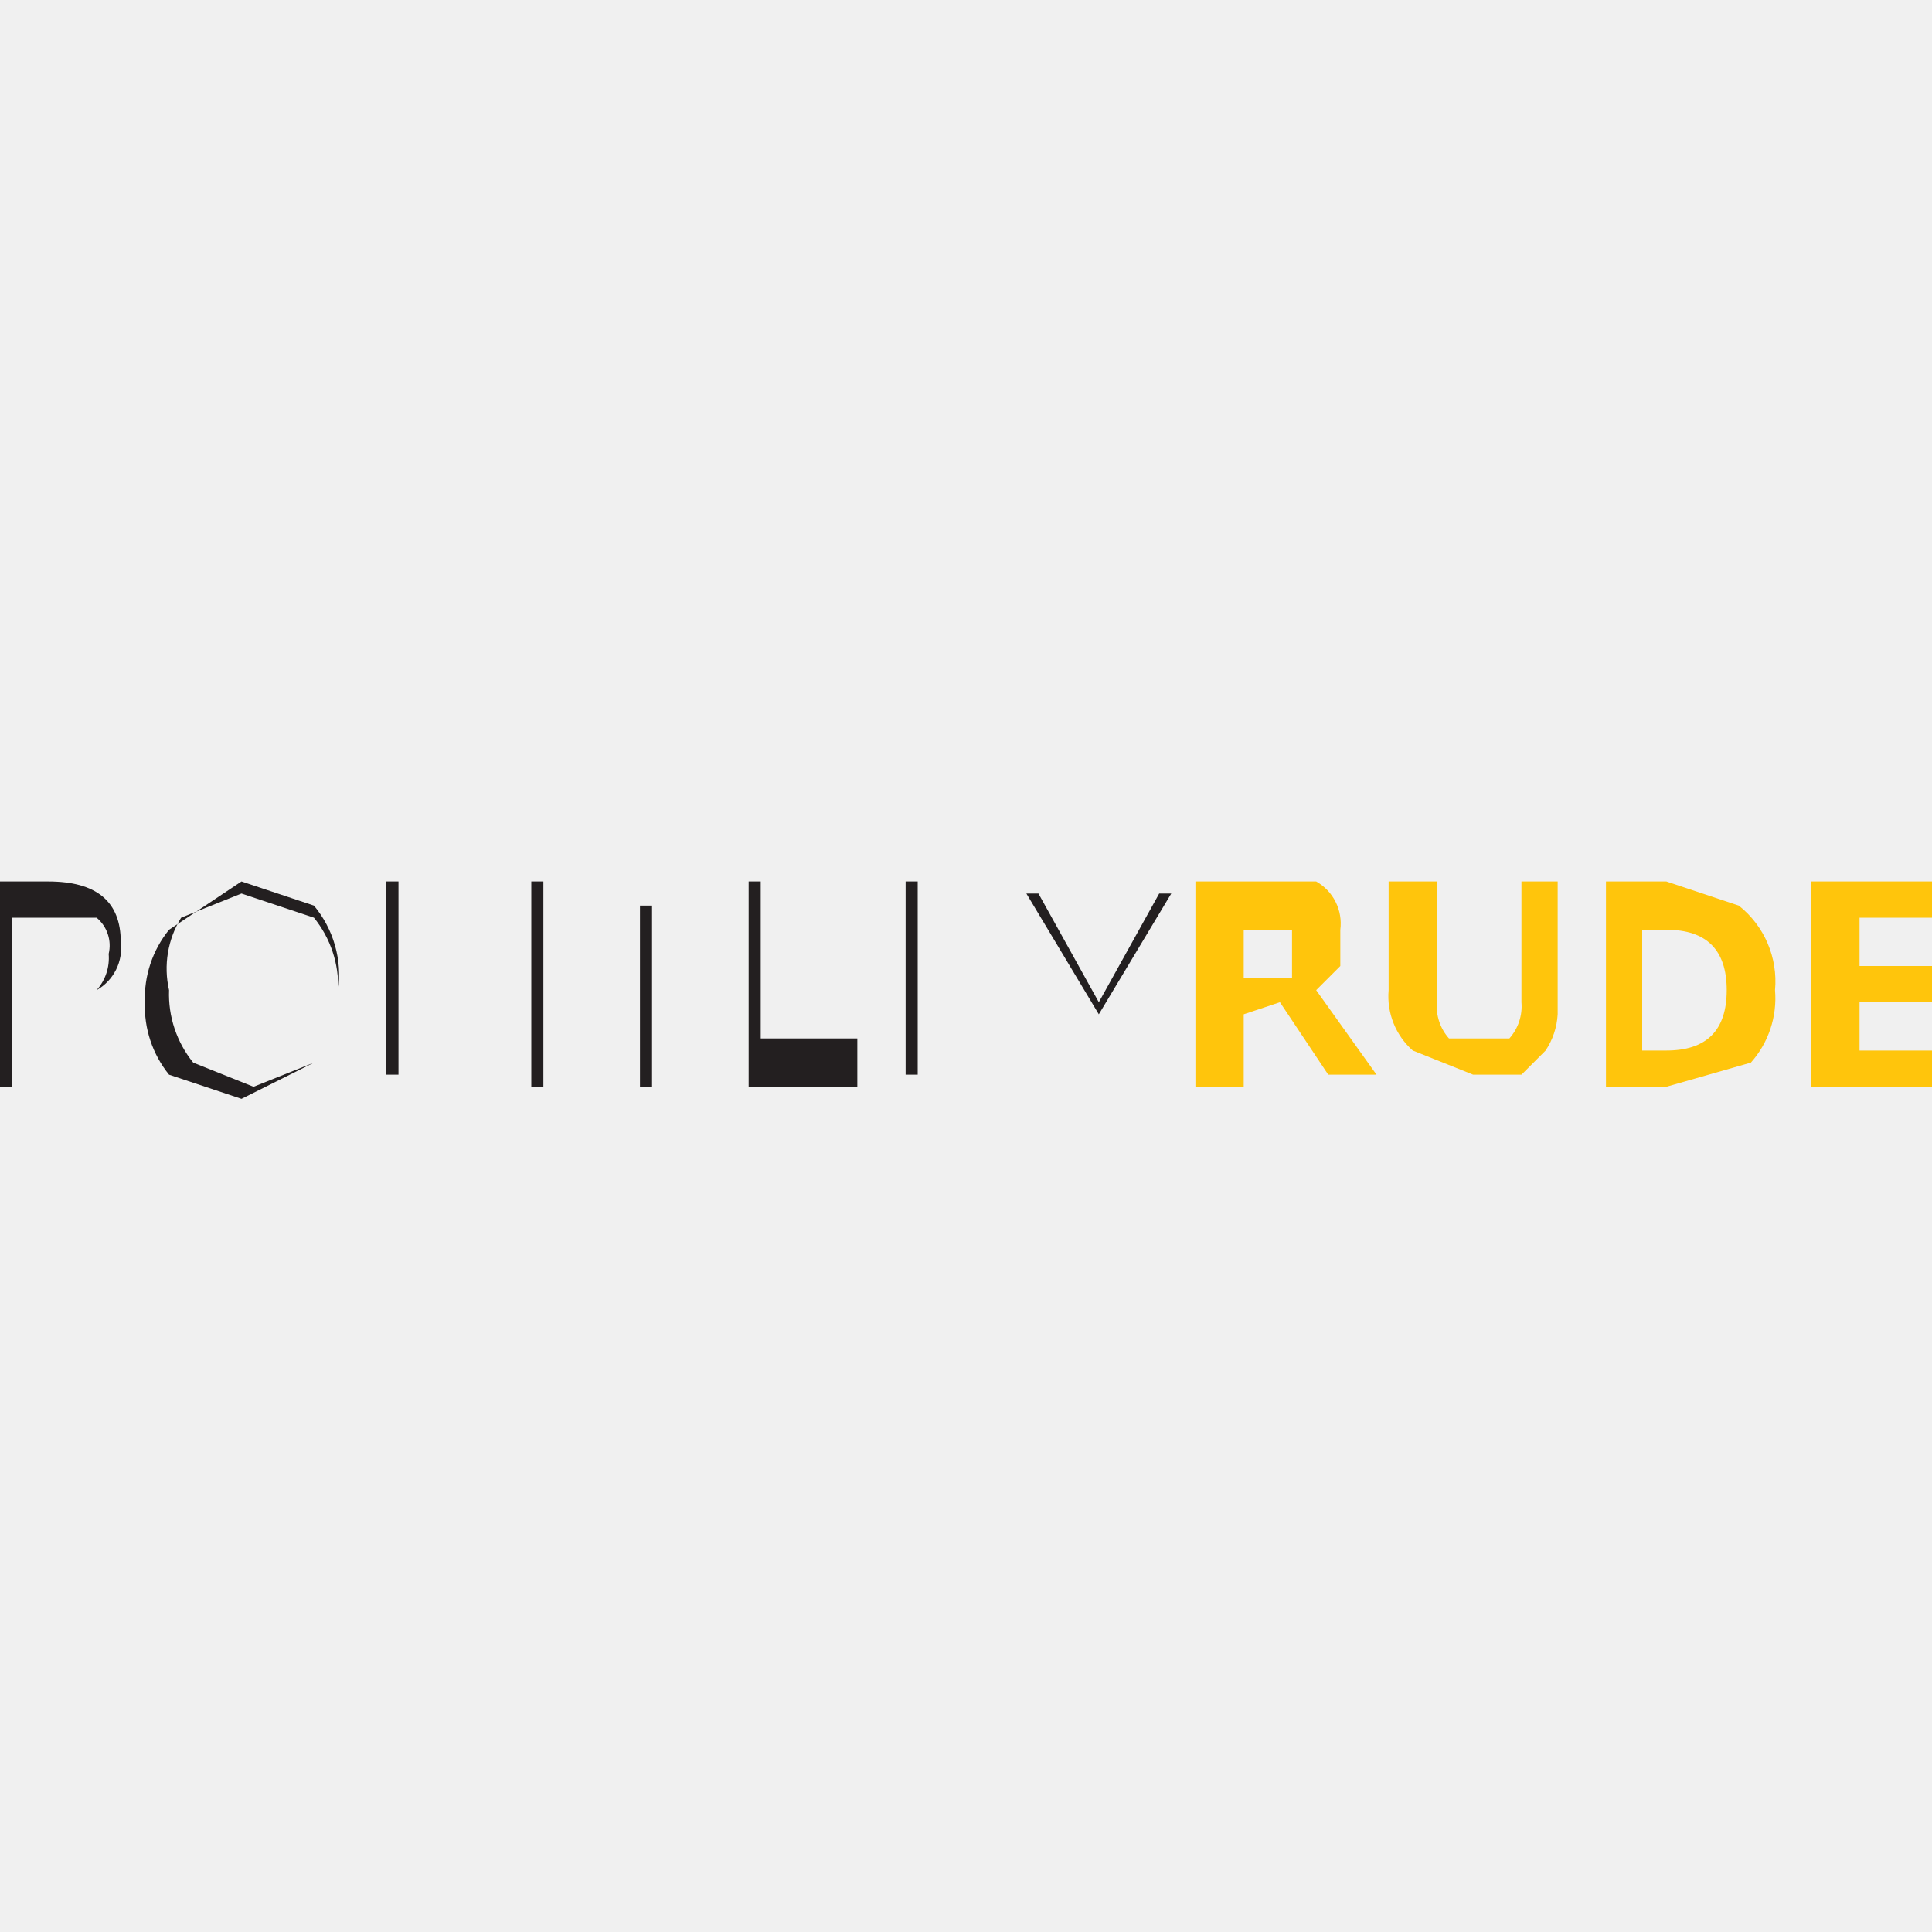
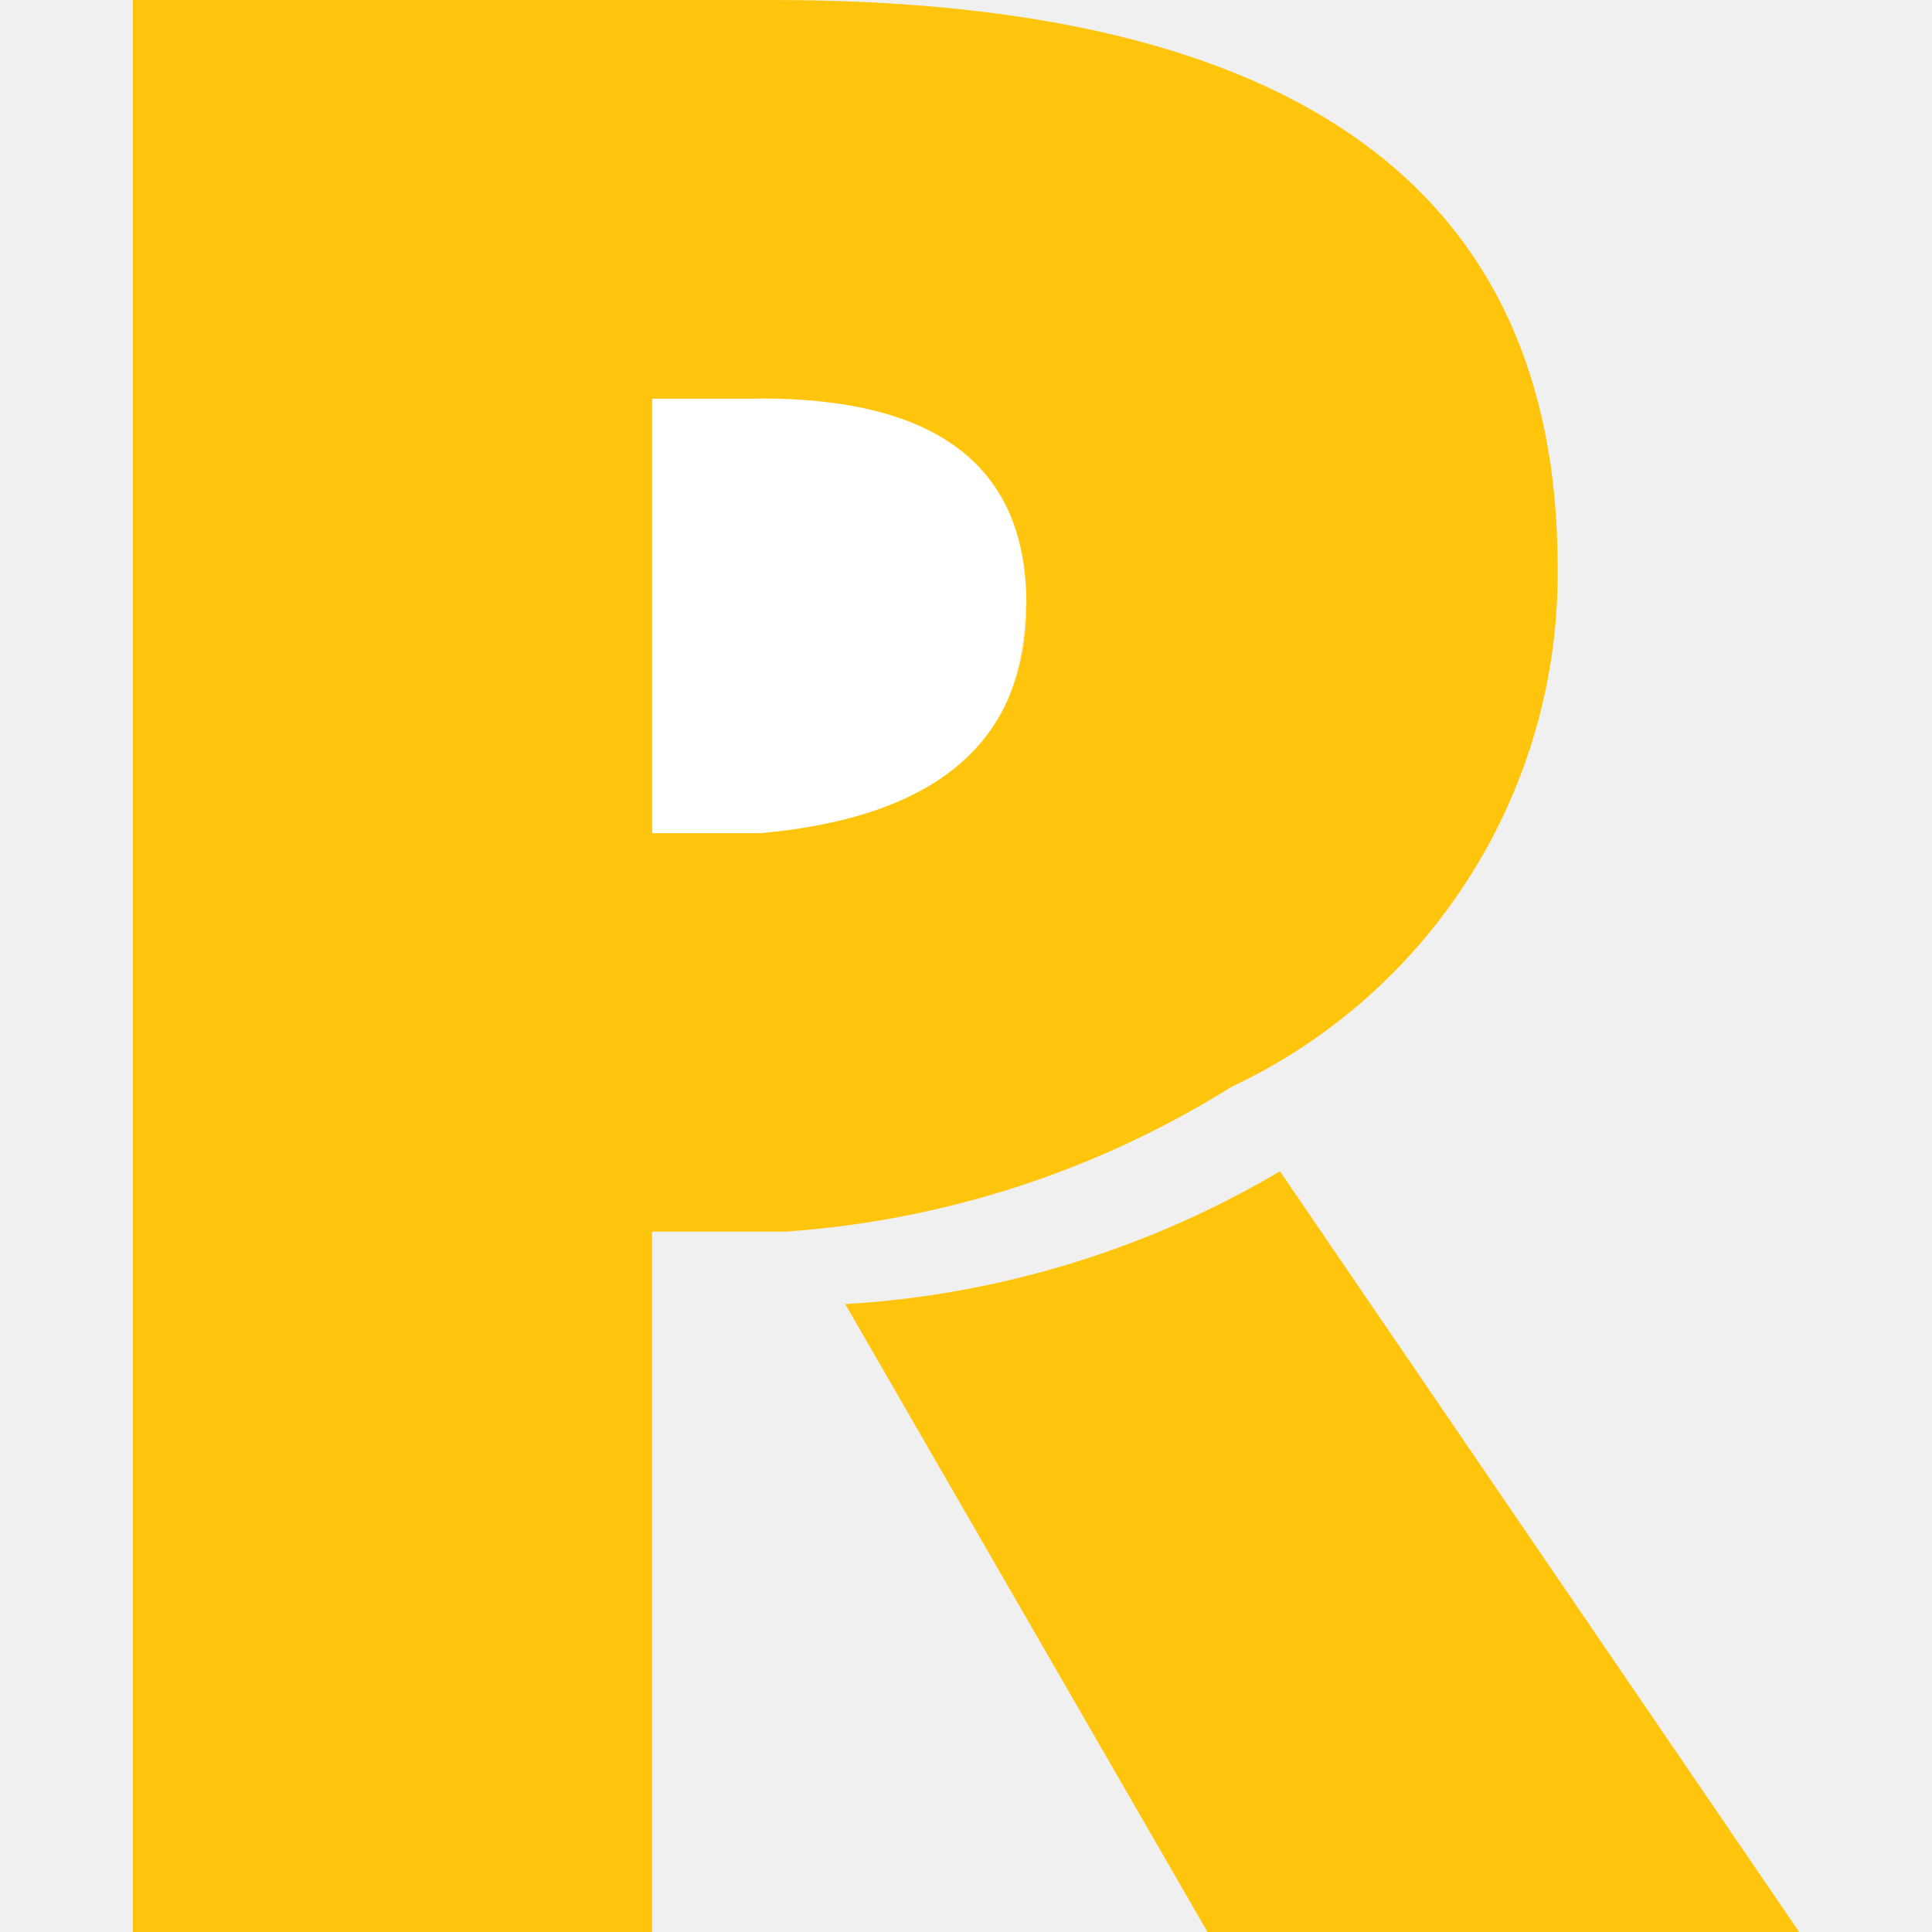
<svg xmlns="http://www.w3.org/2000/svg" width="16" height="16" viewBox="0 0 16 16">
-   <path fill="#231f20" d="M1 7.8a.4.4 0 0 1-.2.4H.1V9H0V7.3h.4q.6 0 .6.5zm-.9.4h.7a.4.4 0 0 0 .1-.3.3.3 0 0 0-.1-.3H.1zm2.7 0a.9.9 0 0 1-.2.6l-.6.3-.6-.2a.9.9 0 0 1-.2-.6.9.9 0 0 1 .2-.6l.6-.4.6.2a.9.9 0 0 1 .2.7zm-1.4 0a.9.9 0 0 0 .2.6l.5.2.5-.2a.9.9 0 0 0 .2-.6.9.9 0 0 0-.2-.6L2 7.4l-.5.2a.8.8 0 0 0-.1.6zm1.8.8V7.3h.1v1.6h-.1zm1.2 0V7.3h.1V9zm1 0h-.1V7.5h.1zm1.7 0h-.9V7.3h.1v1.3h.8zm.4 0V7.3h.1v1.6h-.1zm1.6-.7l.5-.9h.1l-.6 1V9v-.6l-.6-1h.1z" />
-   <path fill="#ffc50c" d="M10.3 8.4V9h-.4V7.3h1a.4.4 0 0 1 .2.4V8l-.2.2.5.7H11l-.4-.6zm0-.3h.4v-.4h-.4zm2.6-.8v1.1a.6.6 0 0 1-.1.3l-.2.2h-.4l-.5-.2a.6.6 0 0 1-.2-.5v-.9h.4v1a.4.4 0 0 0 .1.3h.5a.4.4 0 0 0 .1-.3v-1zm1.8.9a.8.8 0 0 1-.2.6l-.7.2h-.5V7.3h.5l.6.2a.8.8 0 0 1 .3.7zm-.4 0q0-.5-.5-.5h-.2v1h.2q.5 0 .5-.5zM16 9h-1V7.3h1v.3h-.6V8h.6v.3h-.6v.4h.6z" />
+   <path fill="#ffc50c" d="M6.3 3.3h-.9v3.6h.8q2.3 0 2.3-2T6.3 3.3zm4.3 6.4A8 8 0 0 1 7 10.8l3 5.2h4.9z" />
+   <path fill="#ffc50c" d="M8.5 4.9q0-1.7-2.2-1.7h-.9v3.7h.8q2.3 0 2.3-2z" />
+   <path fill="#fff" d="M5.4 4.5v2.4h.8q2.3 0 2.3-2T6.3 3.3h-.9v1.2z" />
+   <path fill="#ffc50c" d="M6.4 0H1.1v16h4.3v-5.8h1.1A8 8 0 0 0 10.2 9a4.7 4.7 0 0 0 2.7-4.3Q12.9 0 6.4 0zm-.1 6.9h-.9V3.3h.9q2.2 0 2.2 1.7T6.3 6.9z" />
</svg>
